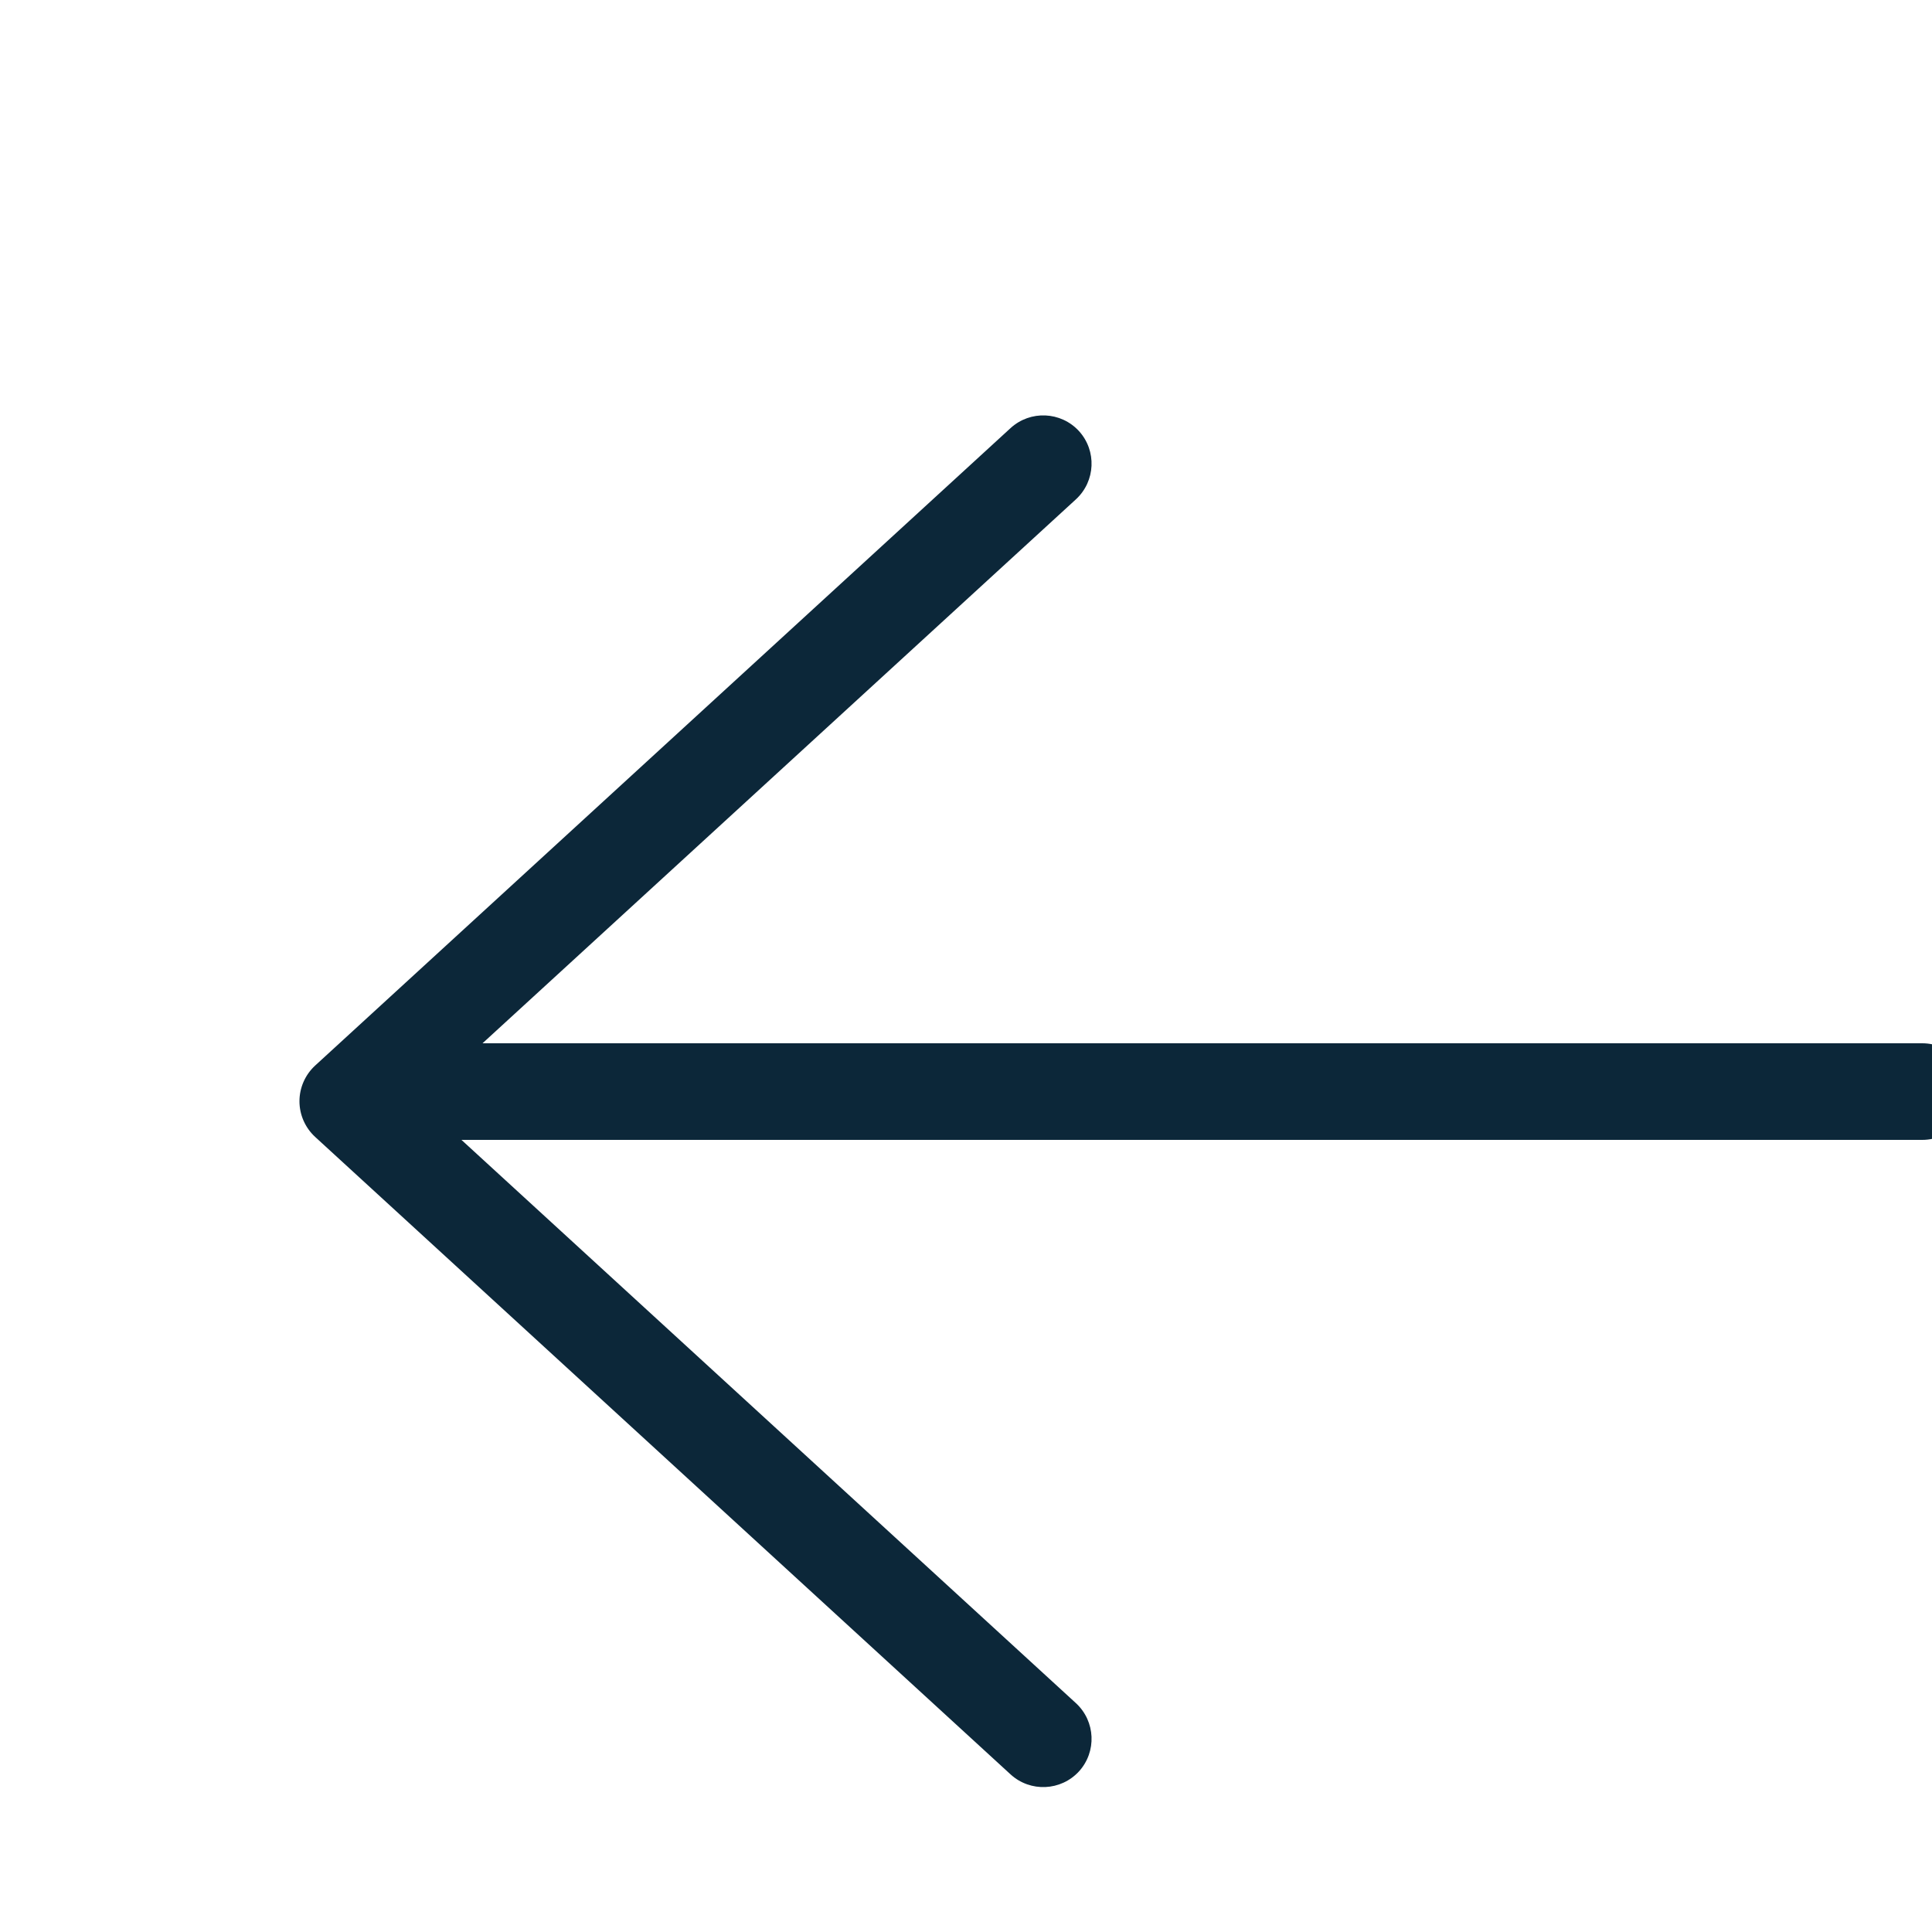
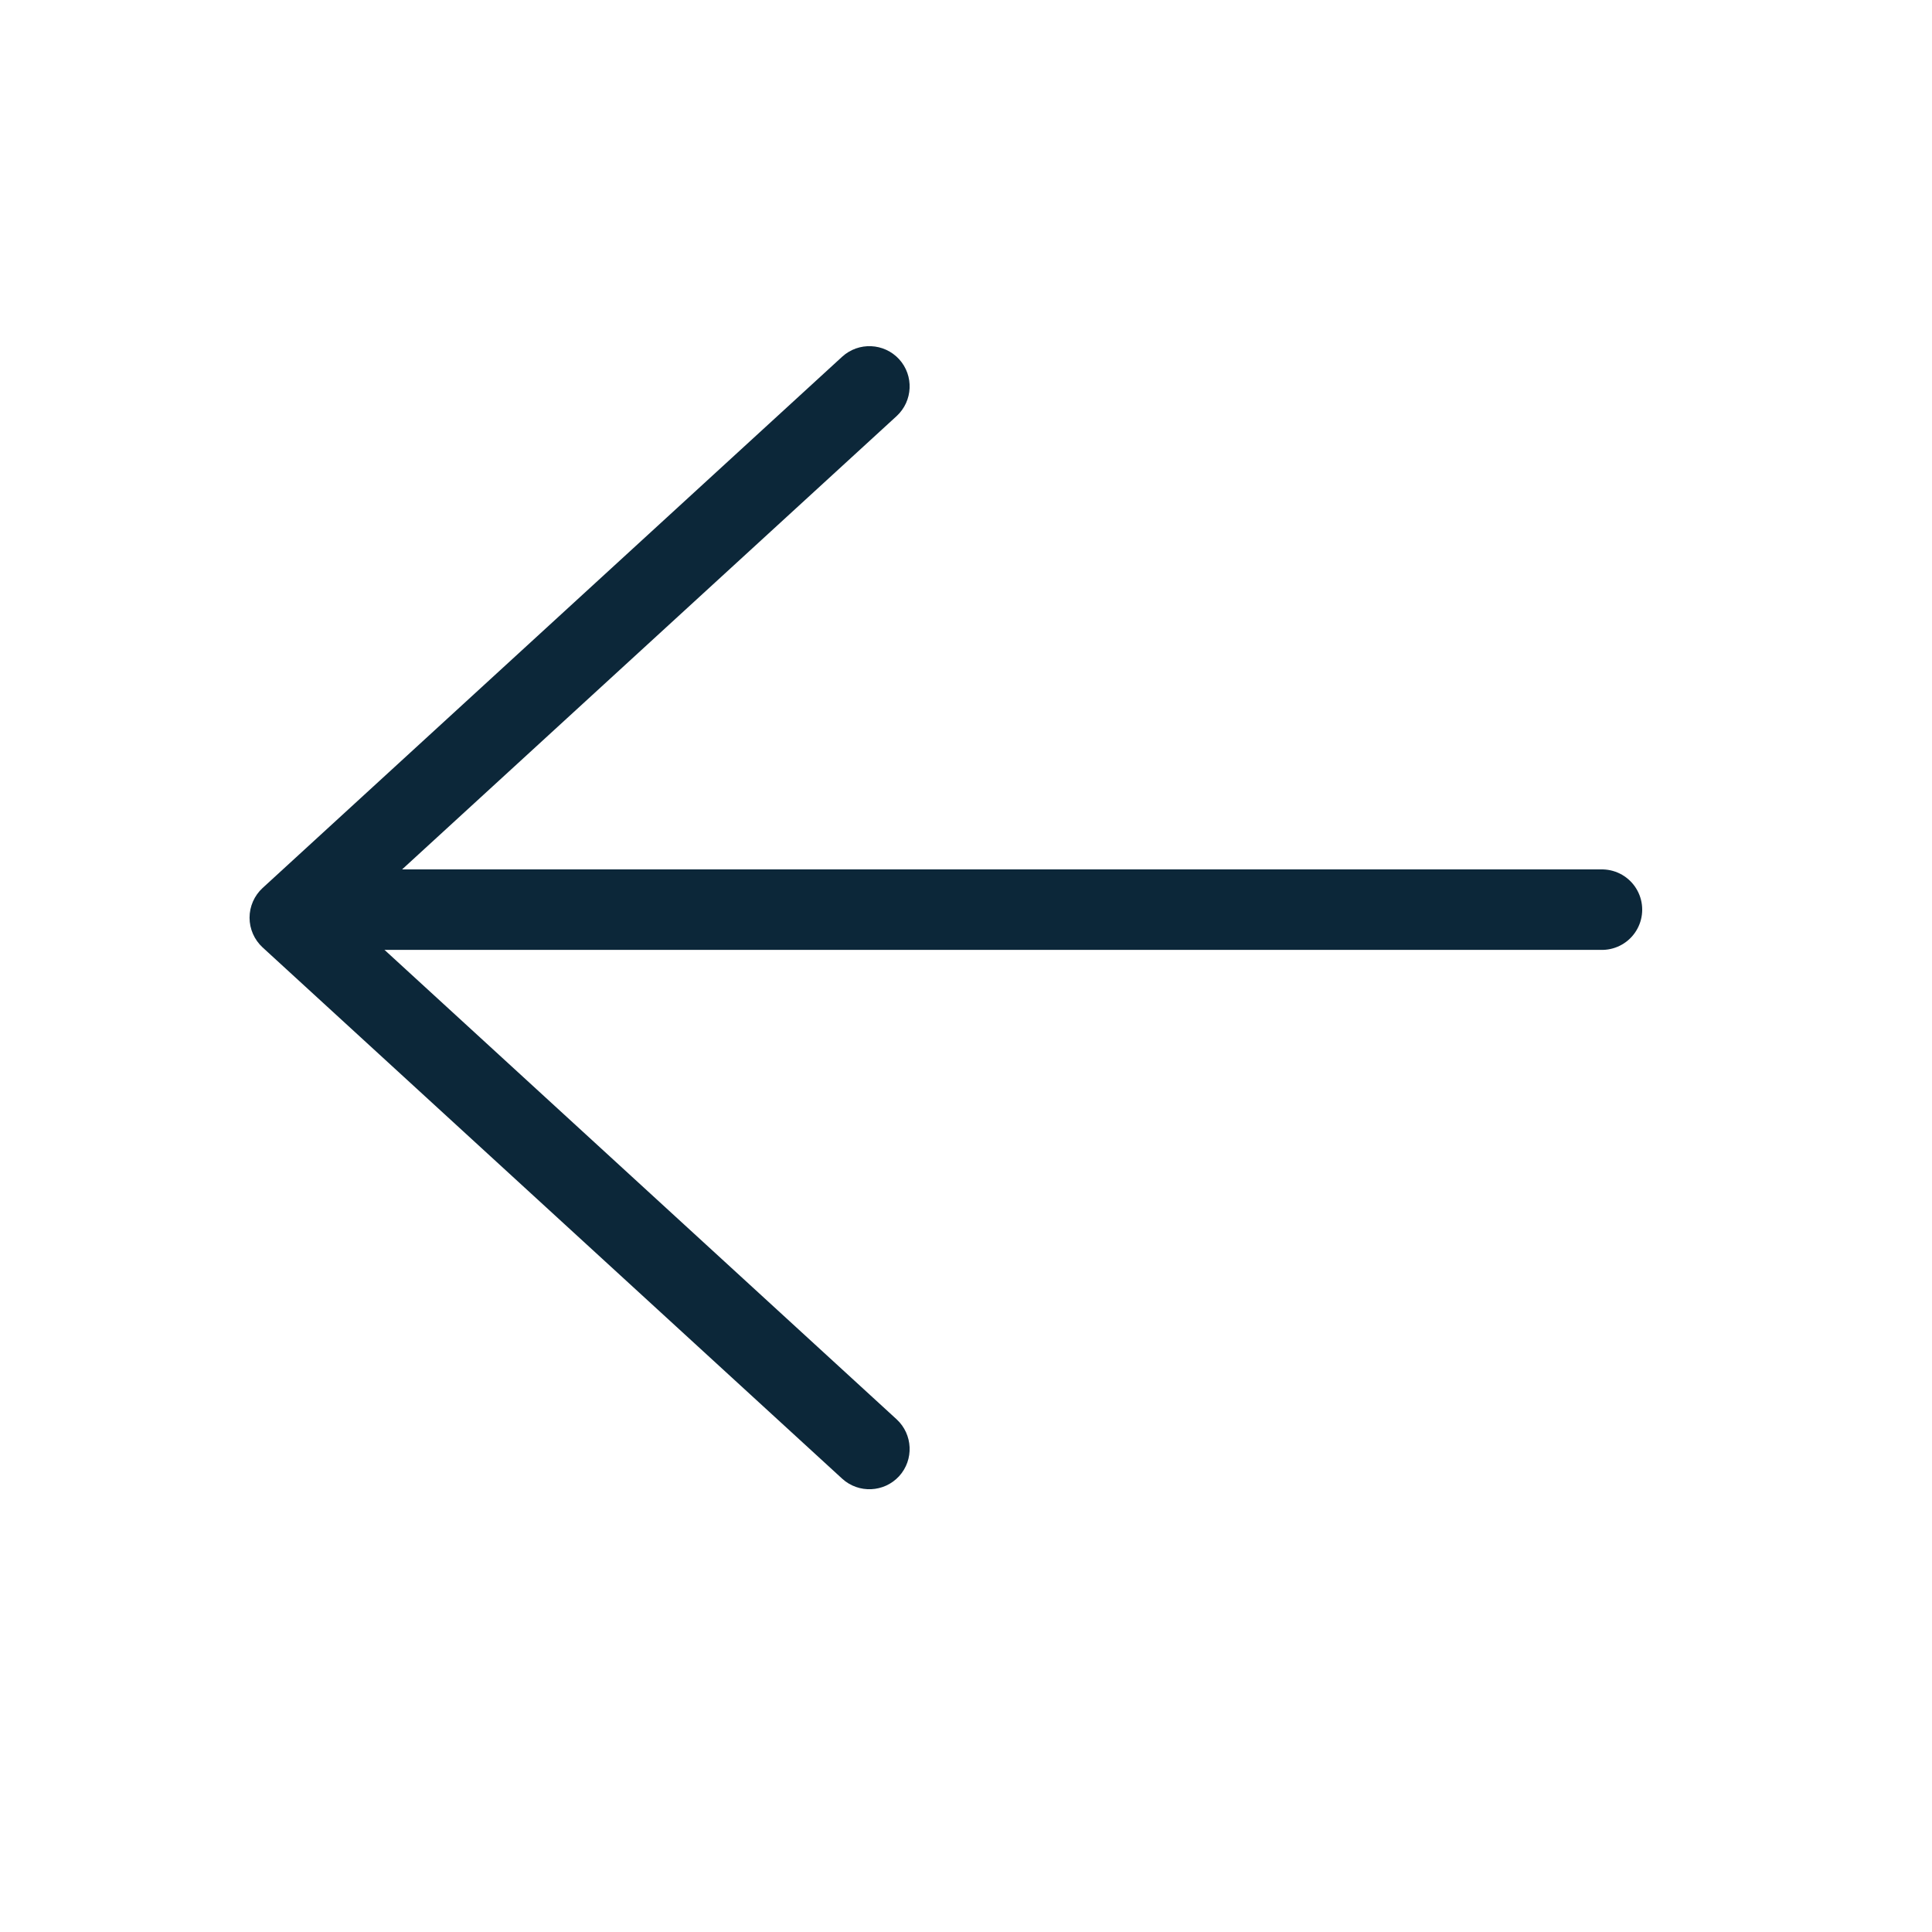
- <svg xmlns="http://www.w3.org/2000/svg" width="20" height="20" viewBox="0 0 20 20" fill="none">
+ <svg xmlns="http://www.w3.org/2000/svg" width="24" height="24" viewBox="0 0 24 24" fill="none">
  <line x1="19.9" y1="11.3" x2="4.1" y2="11.3" stroke="#0C2739" stroke-linecap="round" />
  <path d="M10.462 18.369C10.666 18.555 10.982 18.541 11.169 18.338C11.355 18.134 11.341 17.818 11.138 17.631L10.462 18.369ZM3.6 11.4L3.262 11.031C3.159 11.126 3.1 11.26 3.1 11.4C3.1 11.54 3.159 11.674 3.262 11.769L3.6 11.4ZM11.138 5.169C11.341 4.982 11.355 4.666 11.169 4.462C10.982 4.259 10.666 4.245 10.462 4.431L11.138 5.169ZM11.138 17.631L3.938 11.031L3.262 11.769L10.462 18.369L11.138 17.631ZM3.938 11.769L11.138 5.169L10.462 4.431L3.262 11.031L3.938 11.769Z" fill="#0C2739" />
</svg>
